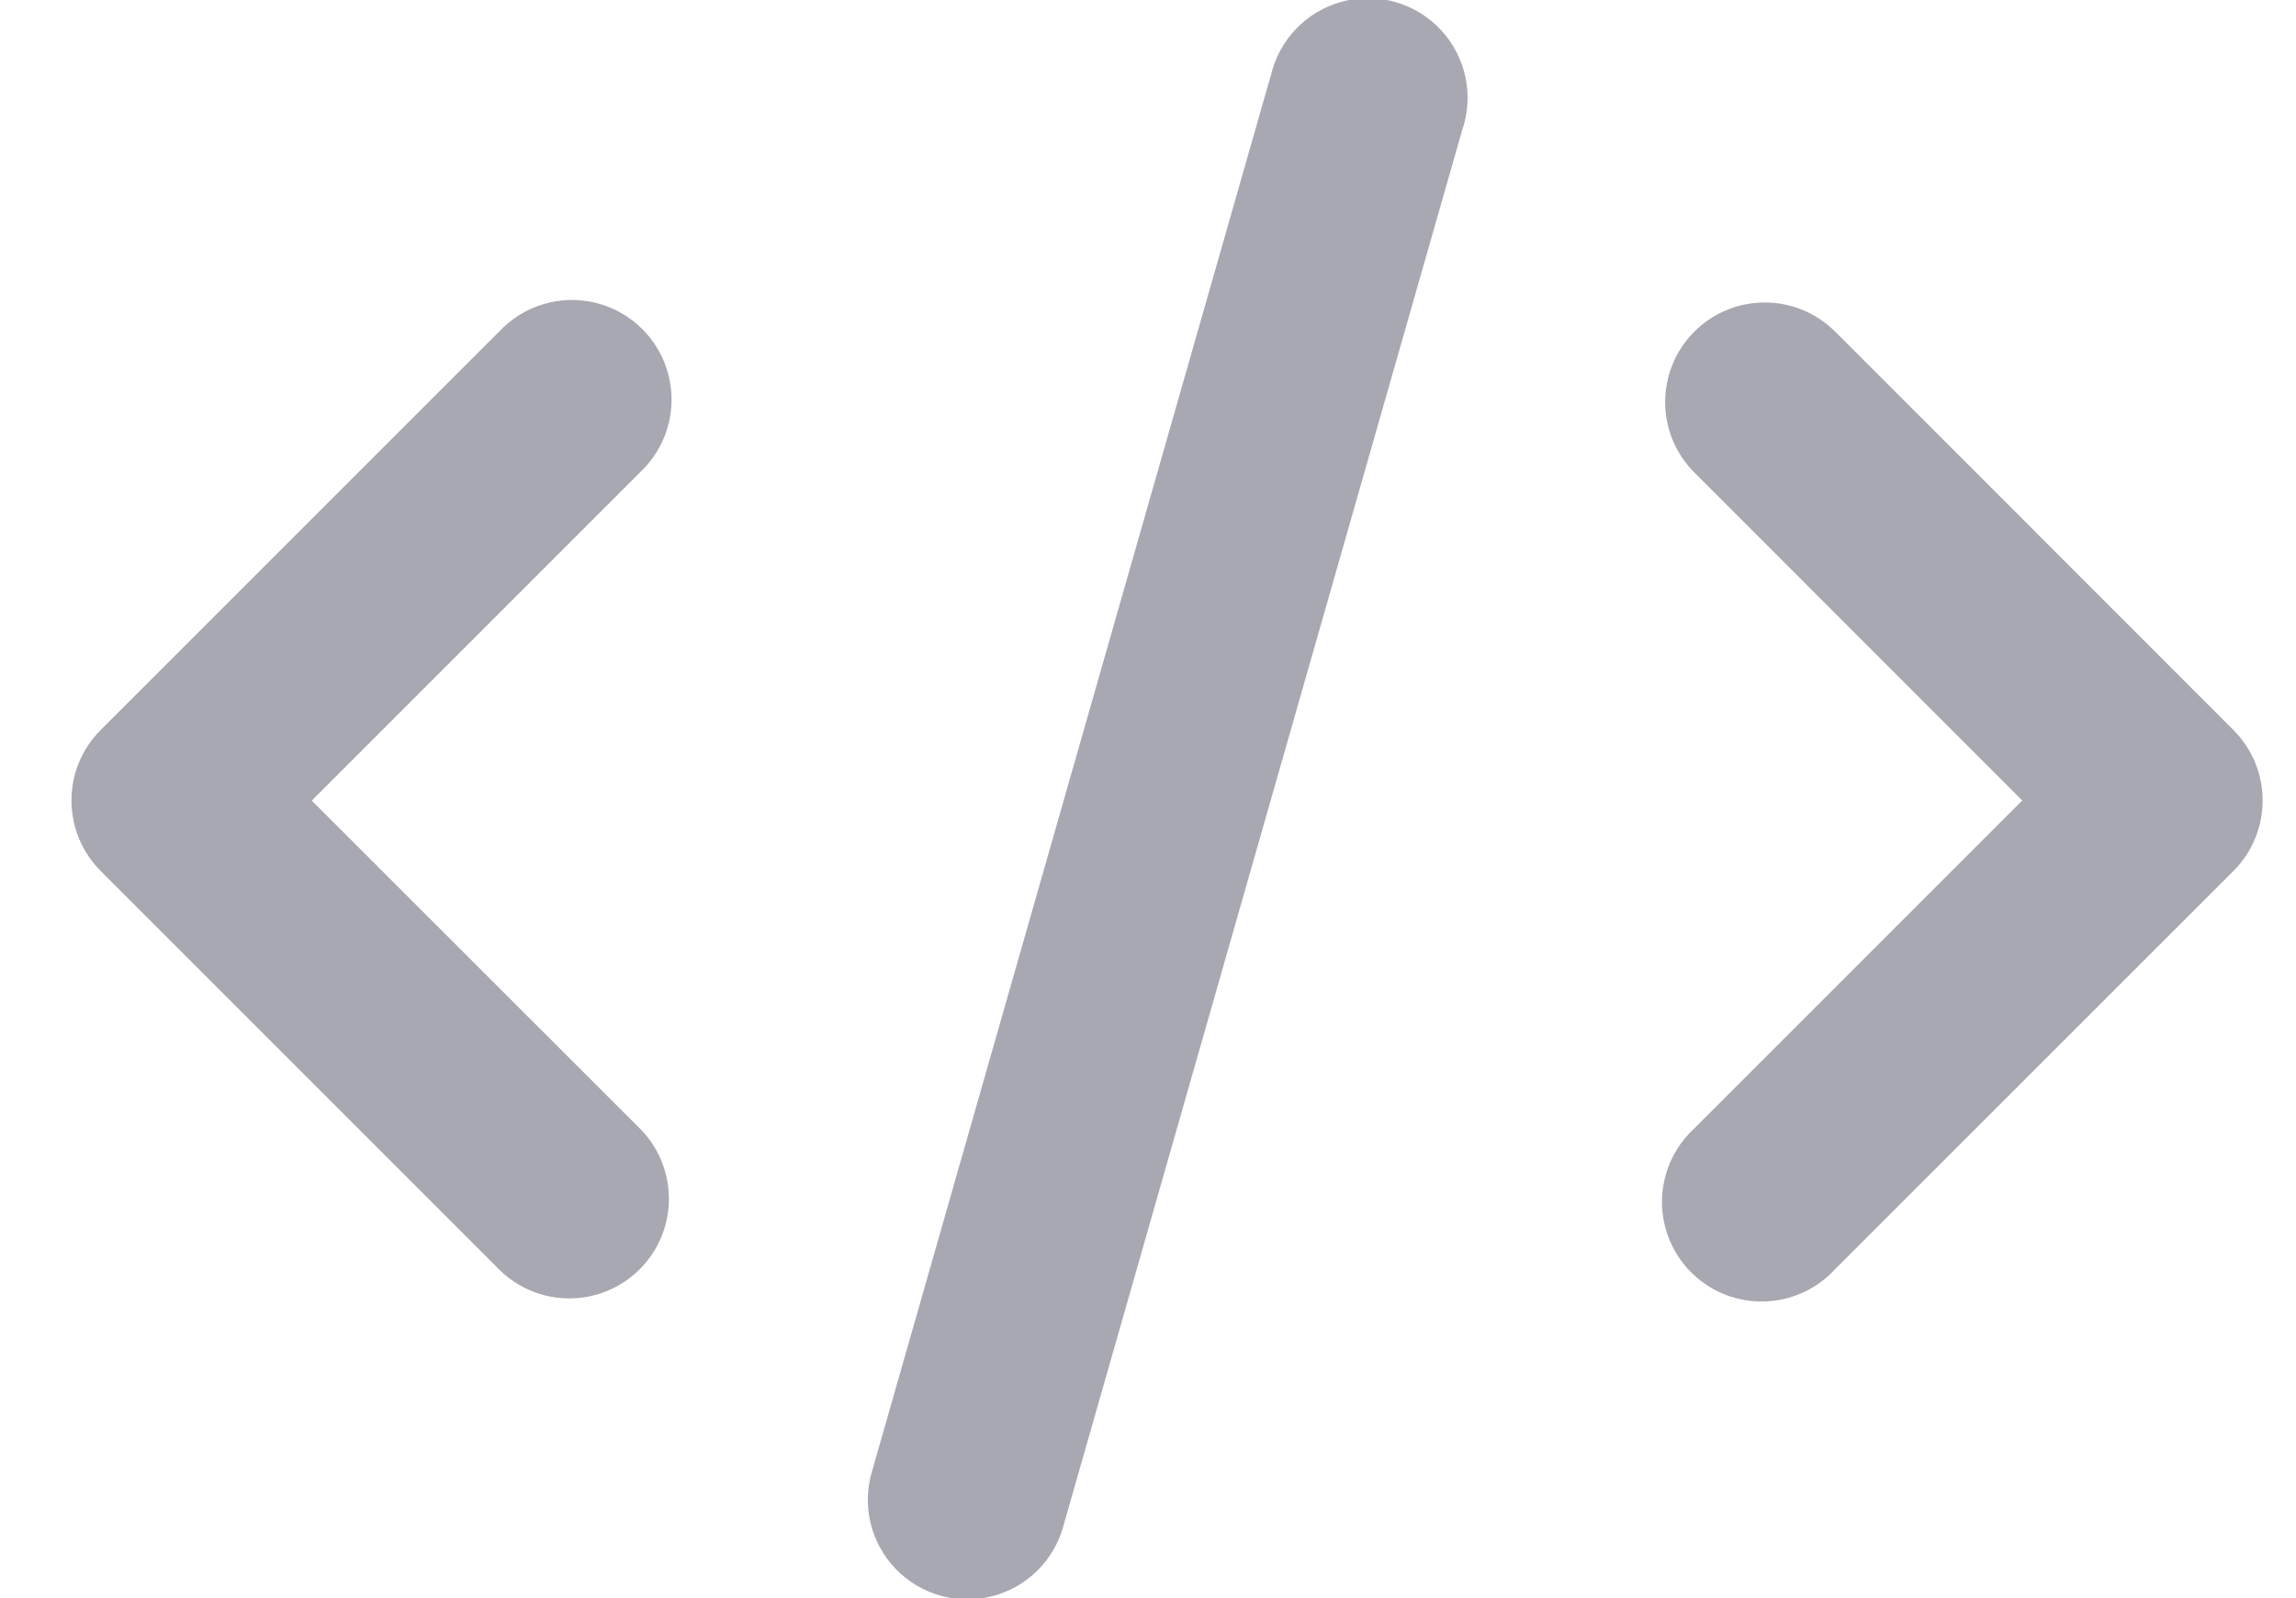
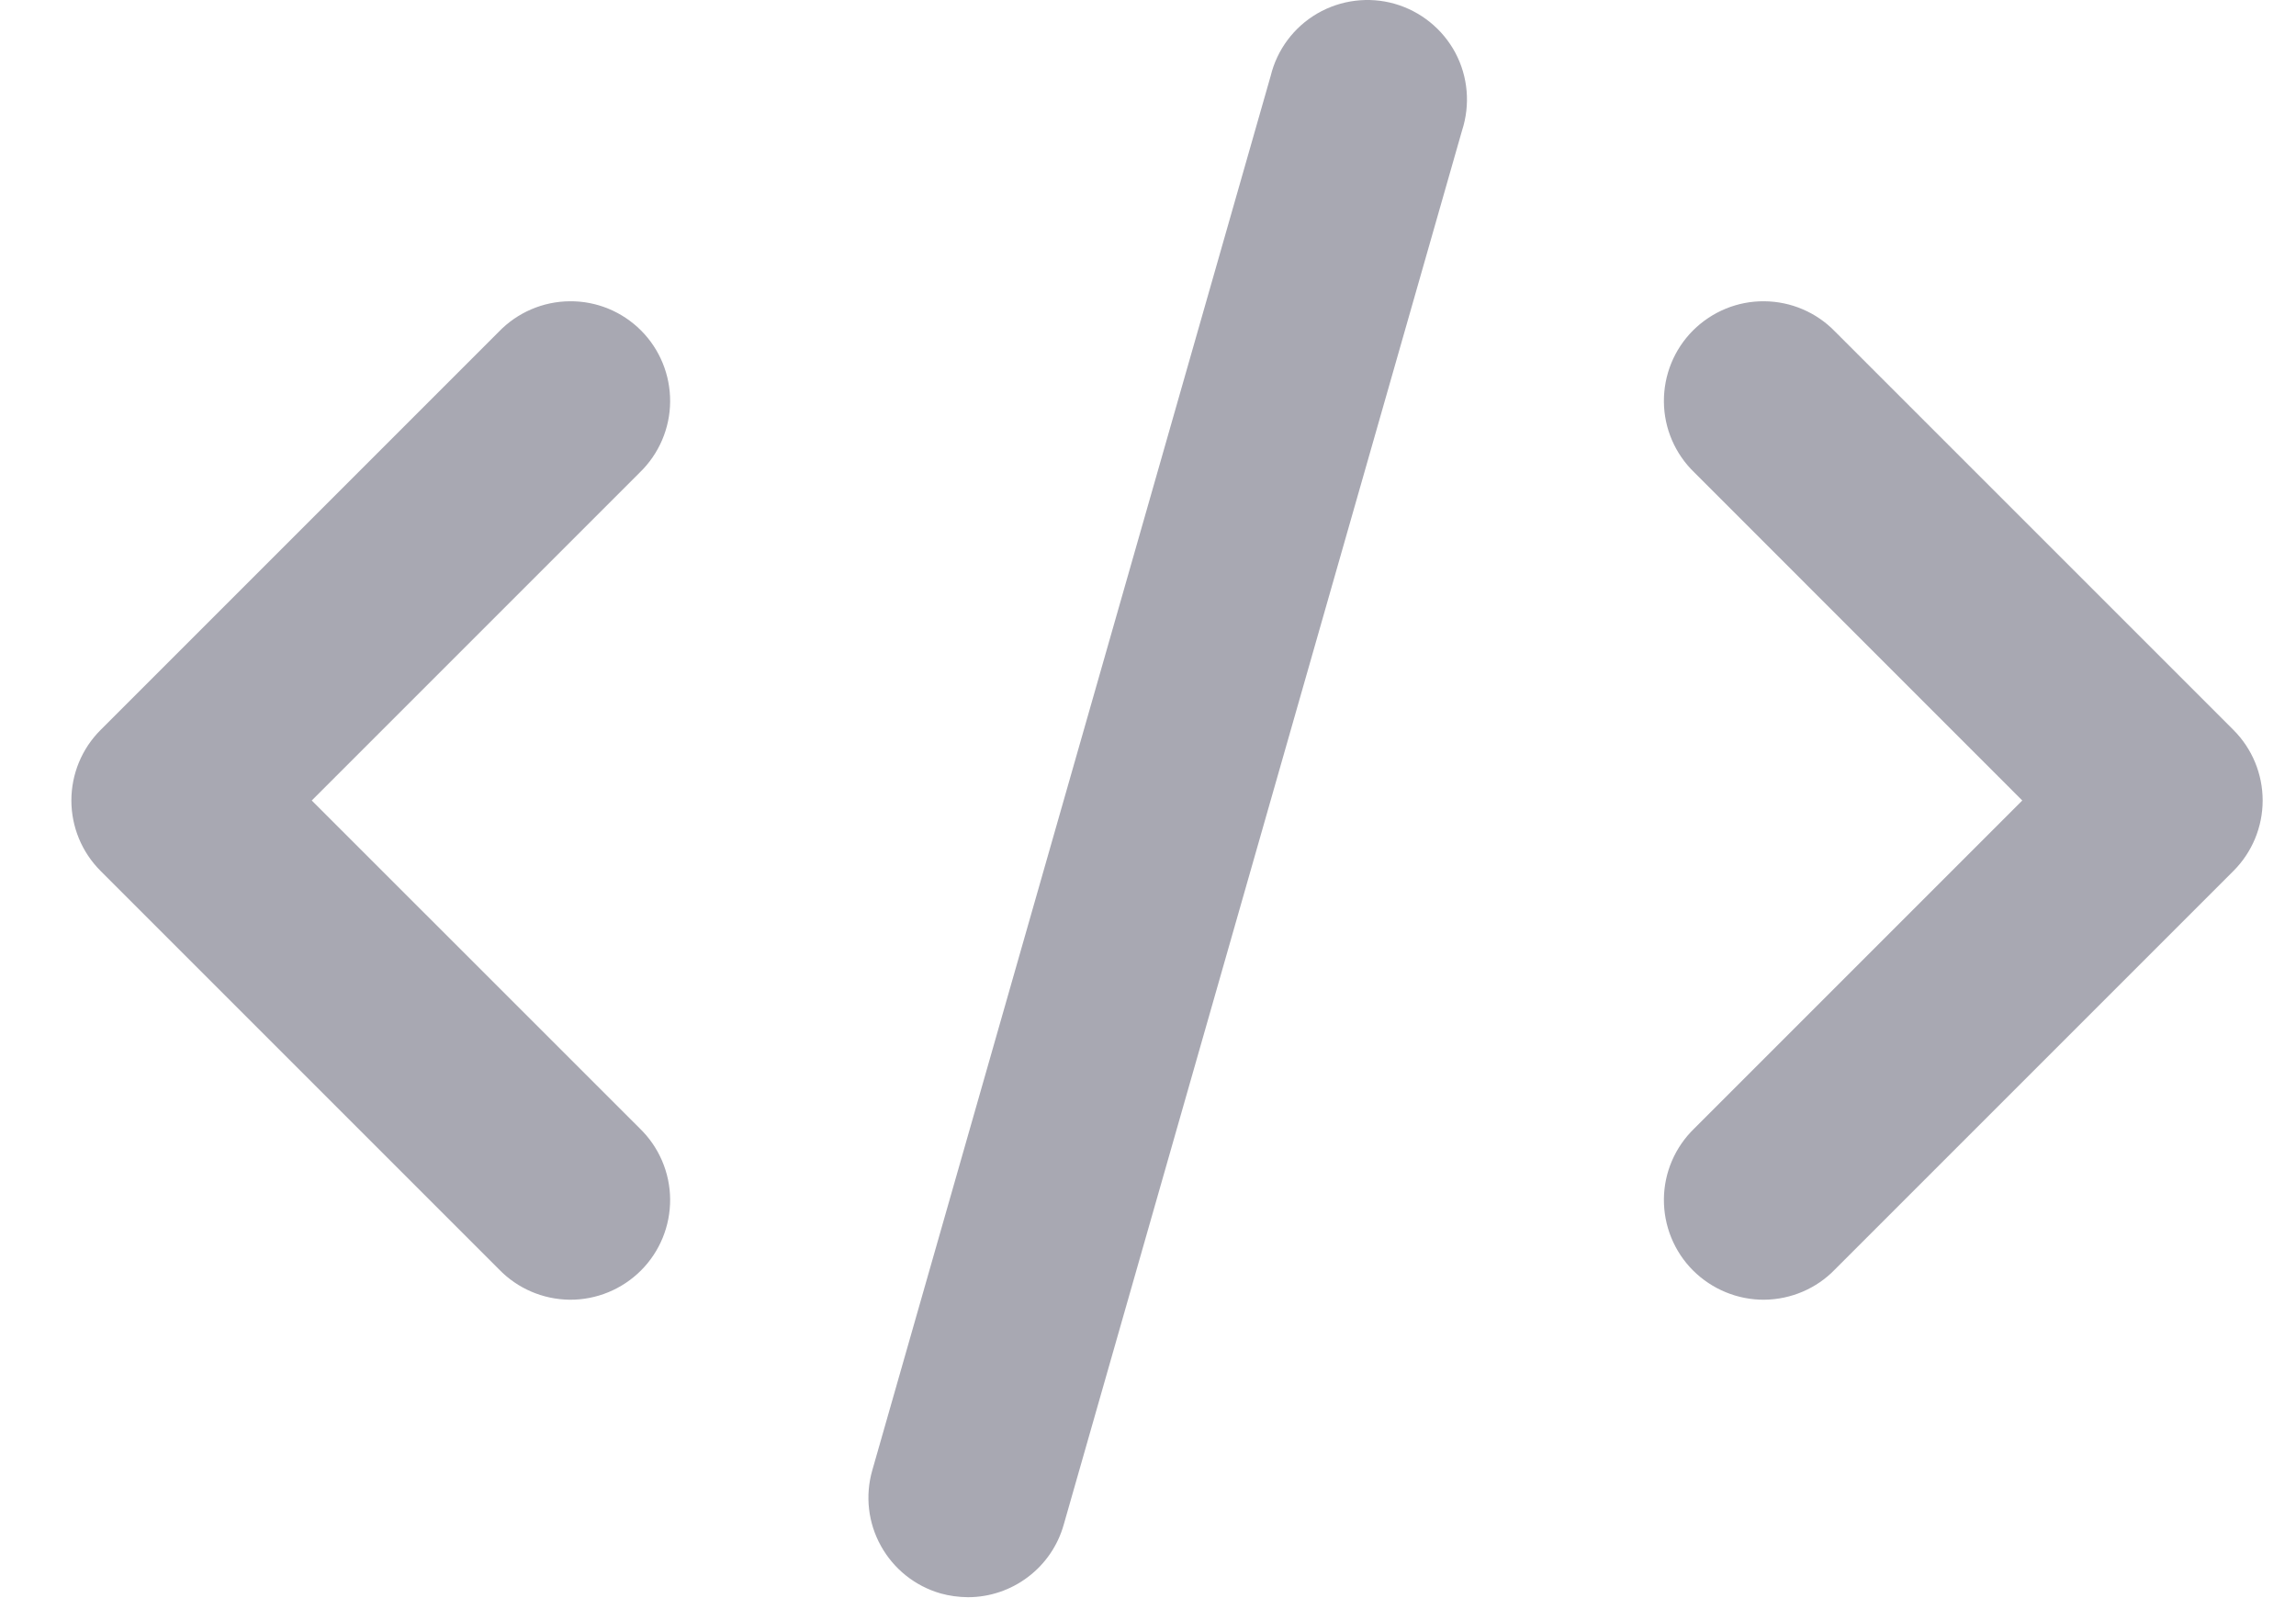
- <svg xmlns="http://www.w3.org/2000/svg" width="23" height="16" fill="none">
-   <path d="m1.007 8.724 3.99 3.99a.997.997 0 1 0 1.412-1.41L3.123 8.02 6.41 4.733a.998.998 0 1 0-1.411-1.41l-3.991 3.99a.998.998 0 0 0 0 1.411ZM18.383 3.322a.997.997 0 1 0-1.41 1.411l3.285 3.286-3.285 3.285a.998.998 0 1 0 1.41 1.41l3.991-3.99a.998.998 0 0 0 0-1.41l-3.99-3.992ZM12.729.76 8.738 14.73a.997.997 0 1 0 1.917.547l3.991-13.969A.998.998 0 1 0 12.73.76Z" fill="#A8A8B2" />
+ <svg xmlns="http://www.w3.org/2000/svg" width="23" height="16" viewBox="0 0 23 16" fill="none">
+   <path d="M1.007 8.724L4.998 12.715C5.184 12.908 5.439 13.017 5.707 13.02C5.975 13.022 6.232 12.916 6.421 12.727C6.61 12.538 6.715 12.281 6.713 12.013C6.711 11.746 6.601 11.49 6.409 11.304L3.123 8.019L6.409 4.733C6.601 4.547 6.711 4.292 6.713 4.024C6.715 3.756 6.61 3.499 6.421 3.31C6.232 3.121 5.975 3.015 5.707 3.018C5.439 3.02 5.184 3.13 4.998 3.322L1.007 7.313C0.82 7.5 0.715 7.754 0.715 8.019C0.715 8.283 0.82 8.537 1.007 8.724Z" fill="#A8A8B2" />
+   <path d="M18.383 3.322C18.198 3.13 17.942 3.02 17.674 3.018C17.407 3.015 17.15 3.121 16.96 3.31C16.771 3.499 16.666 3.756 16.668 4.024C16.67 4.292 16.78 4.547 16.973 4.733L20.258 8.019L16.973 11.304C16.78 11.49 16.67 11.746 16.668 12.013C16.666 12.281 16.771 12.538 16.96 12.727C17.15 12.916 17.407 13.022 17.674 13.02C17.942 13.017 18.198 12.908 18.383 12.715L22.374 8.724C22.561 8.537 22.666 8.283 22.666 8.019C22.666 7.754 22.561 7.5 22.374 7.313L18.383 3.322Z" fill="#A8A8B2" />
+   <path d="M12.729 0.76L8.738 14.729C8.665 14.983 8.696 15.256 8.825 15.487C8.953 15.718 9.168 15.889 9.422 15.962C9.511 15.987 9.604 15.999 9.696 16C9.913 16 10.124 15.929 10.297 15.798C10.47 15.668 10.596 15.484 10.655 15.276L14.646 1.307C14.73 1.049 14.706 0.768 14.579 0.529C14.451 0.29 14.232 0.113 13.971 0.038C13.711 -0.036 13.431 -0.001 13.196 0.135C12.962 0.271 12.793 0.497 12.729 0.76L12.729 0.76Z" fill="#A8A8B2" />
</svg>
